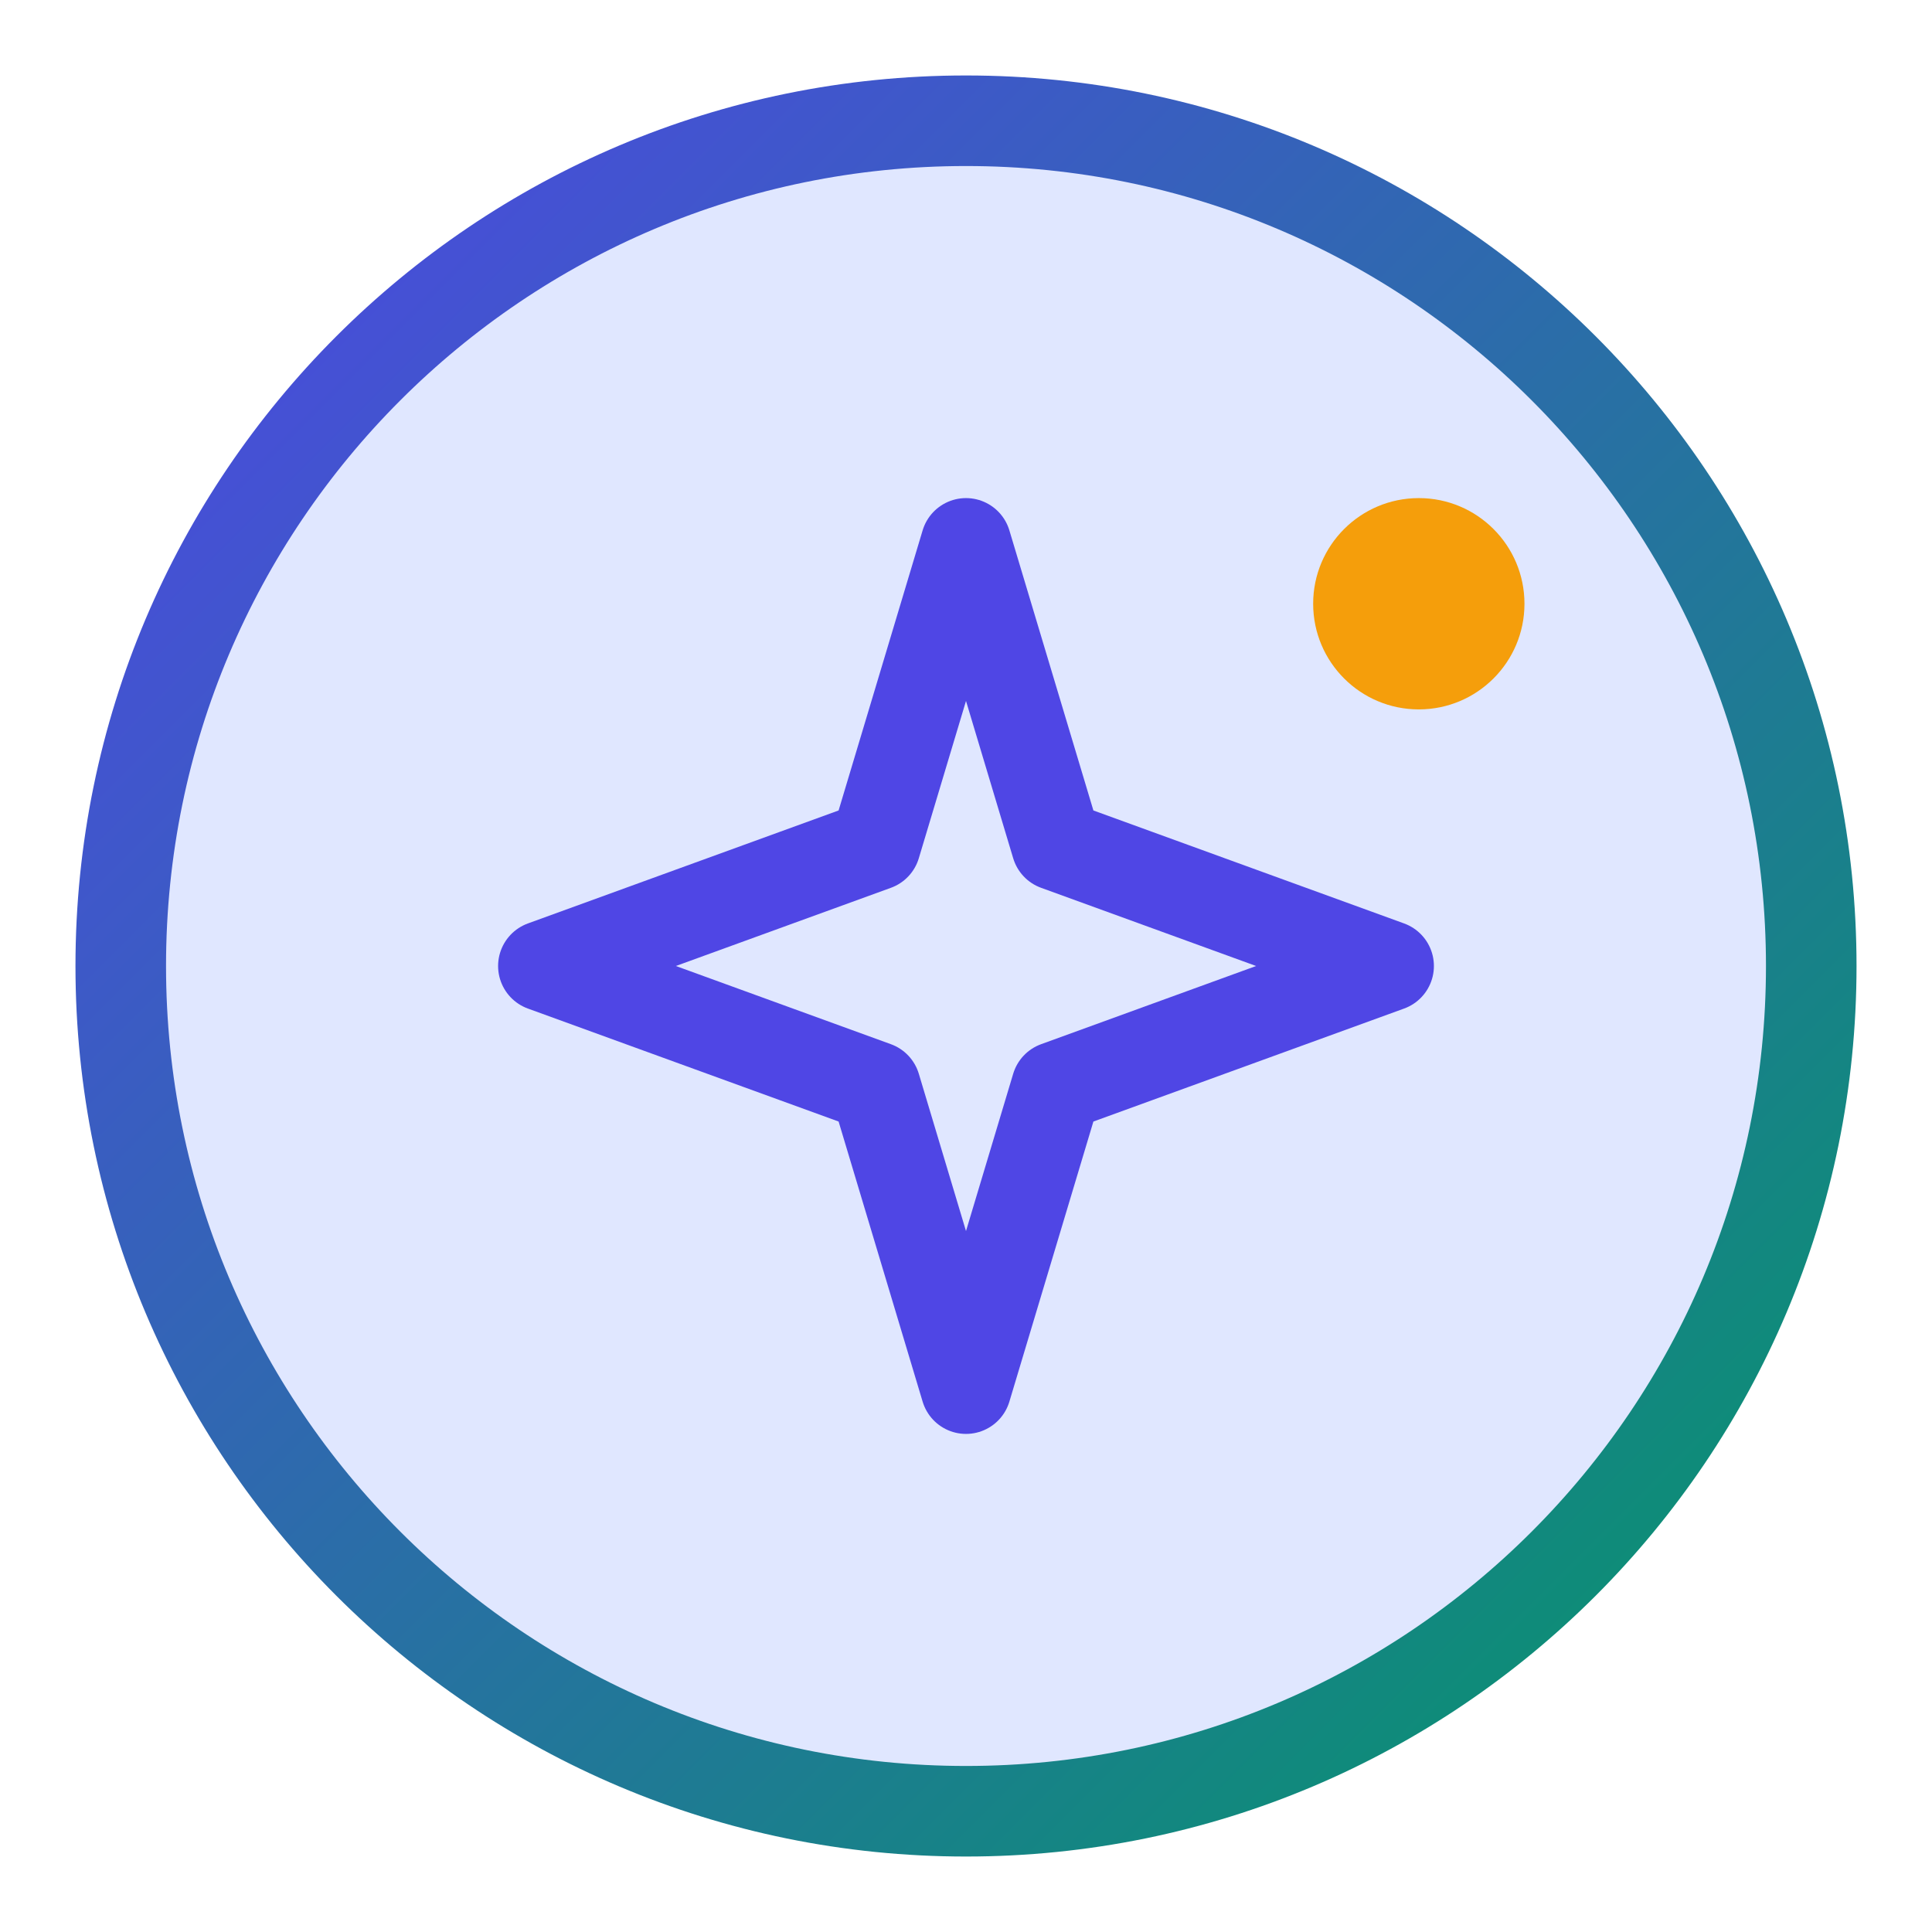
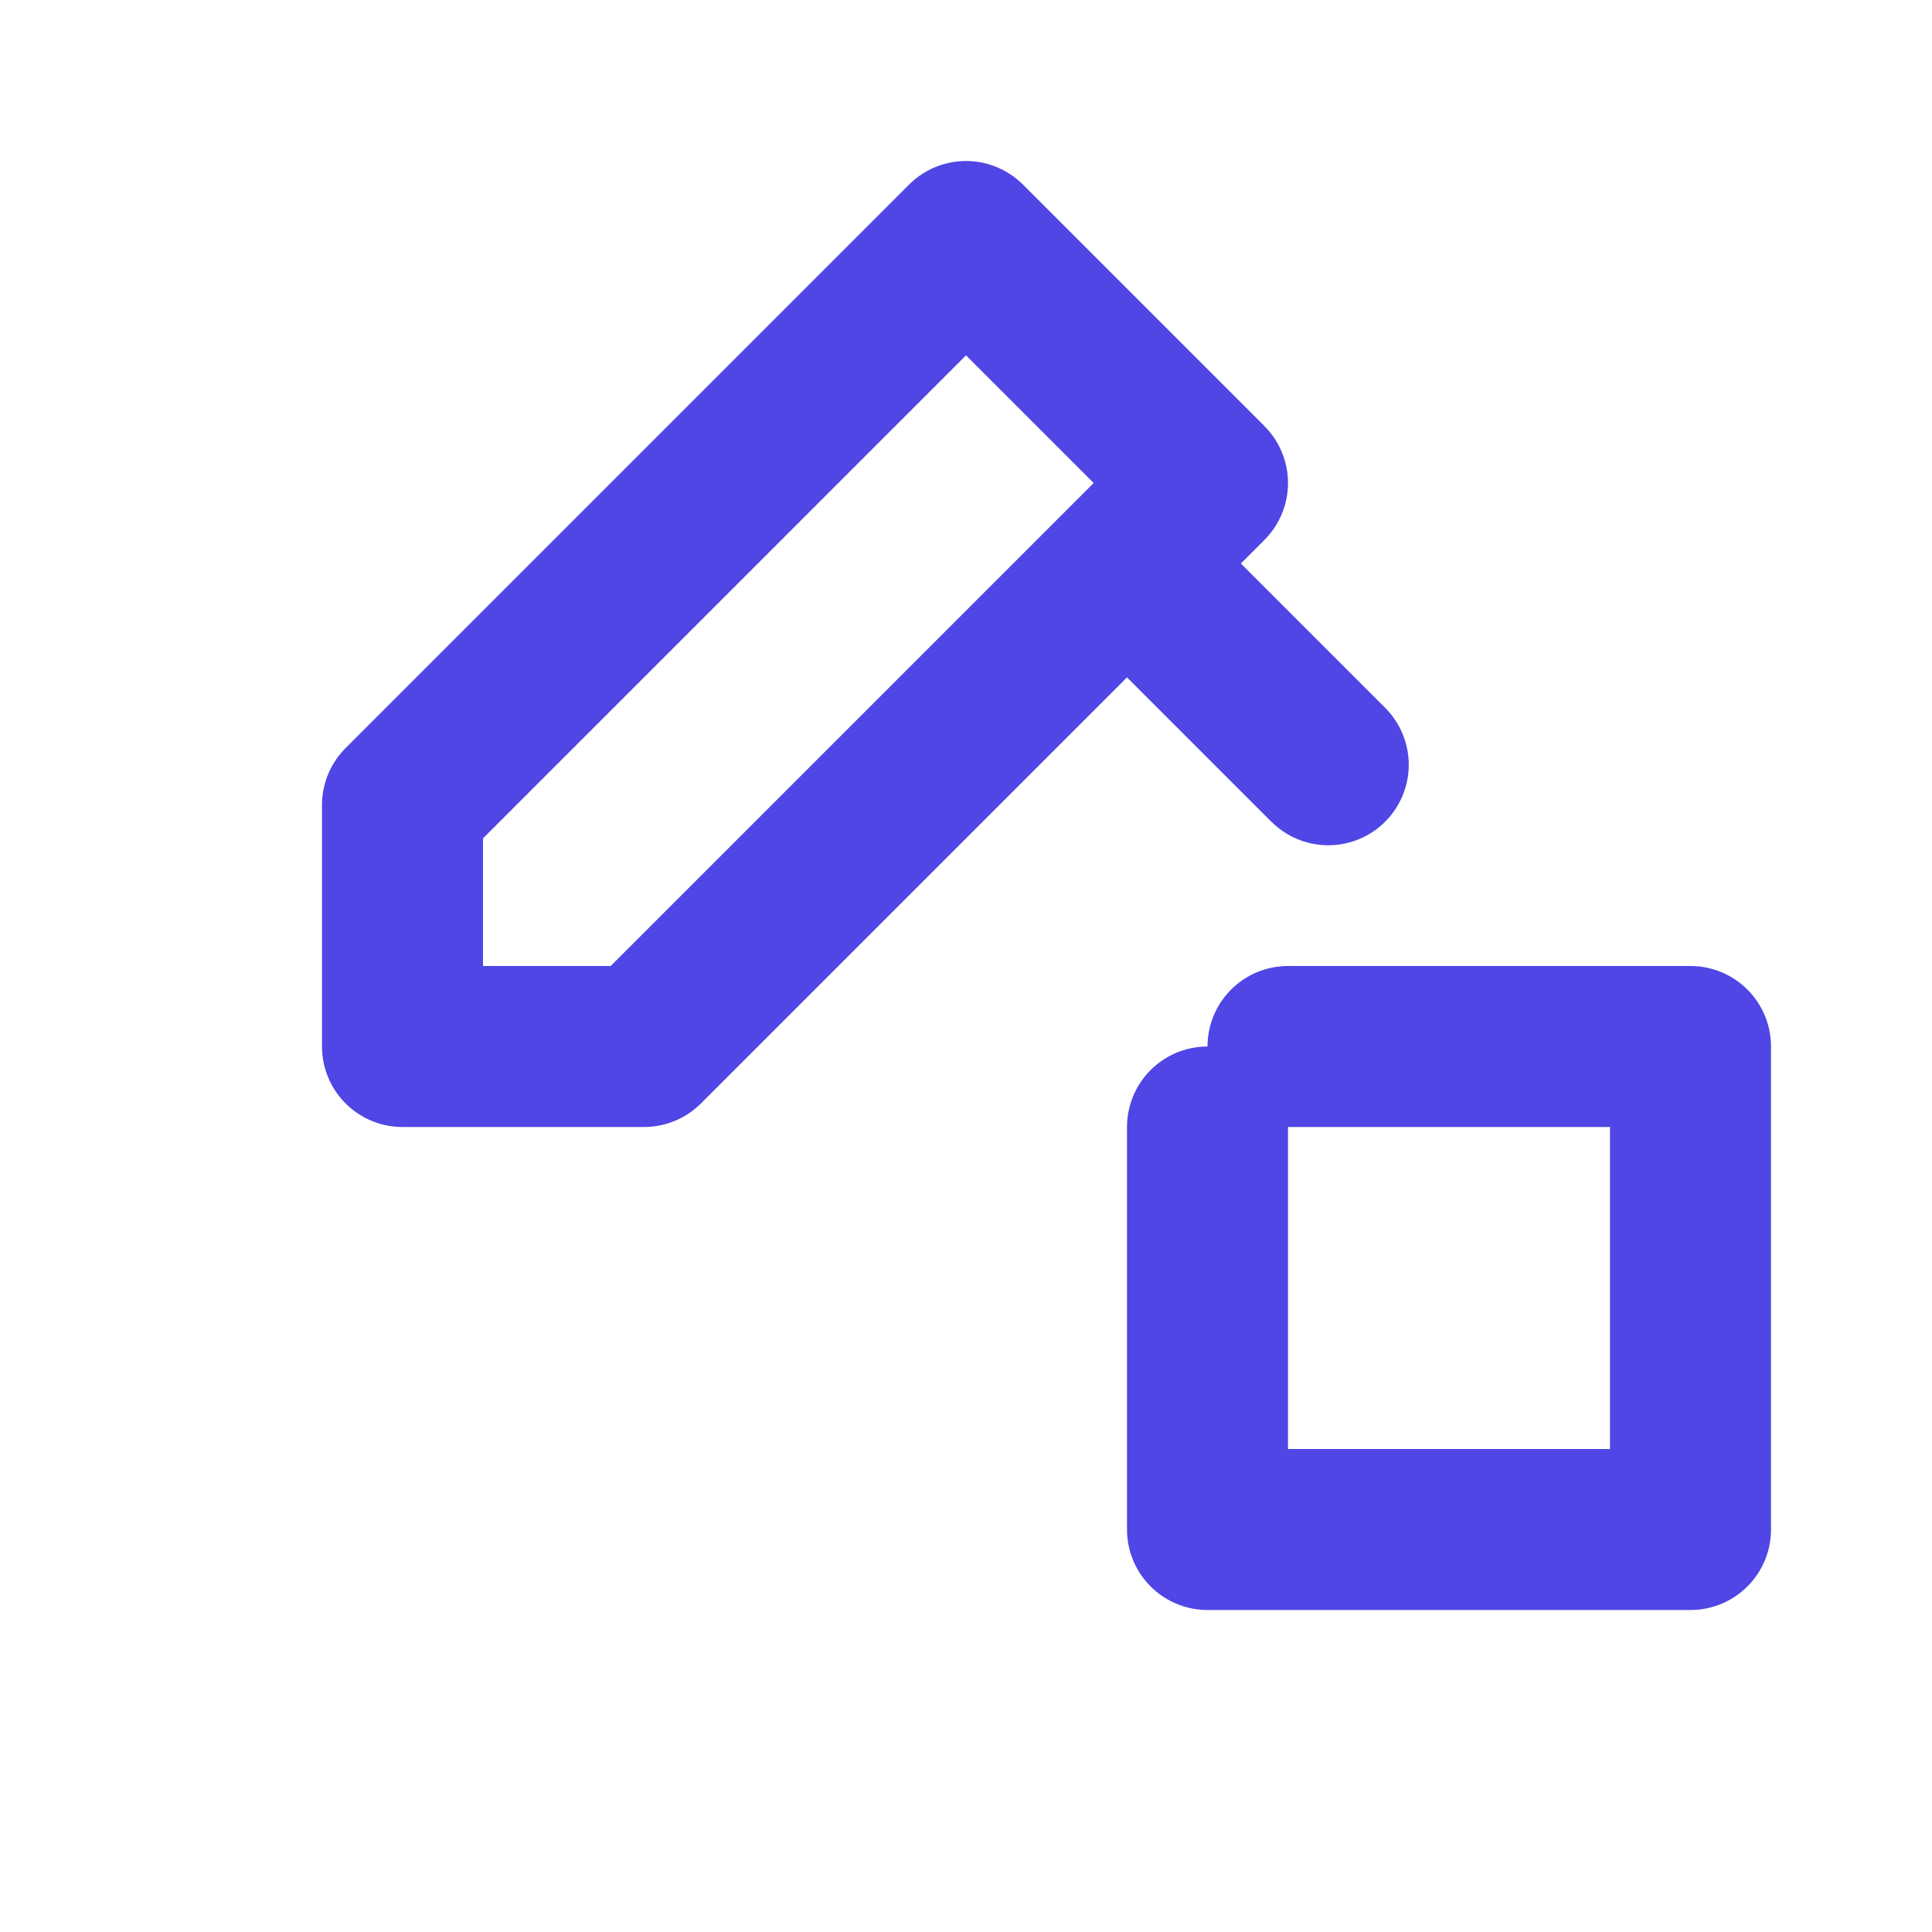
- <svg xmlns="http://www.w3.org/2000/svg" width="64" height="64" viewBox="0 0 64 64" role="img" aria-label="Builder">
-   <defs>
-     <linearGradient id="g" x1="0" y1="0" x2="1" y2="1">
-       <stop offset="0" stop-color="#4F46E5" />
-       <stop offset="1" stop-color="#059669" />
-     </linearGradient>
-   </defs>
-   <circle cx="32" cy="32" r="28" fill="#E0E7FF" />
-   <circle cx="32" cy="32" r="28" fill="none" stroke="url(#g)" stroke-width="3" />
-   <path d="M32 18 L35 28 L46 32 L35 36 L32 46 L29 36 L18 32 L29 28 Z" fill="none" stroke="#4F46E5" stroke-width="3" stroke-linejoin="round" />
-   <circle cx="47" cy="20" r="3.5" fill="#F59E0B" />
+ <svg xmlns="http://www.w3.org/2000/svg" width="24" height="24" viewBox="0 0 24 24" role="img" aria-hidden="true">
+   <g fill="none" stroke="#4F46E5" stroke-width="2" stroke-linecap="round" stroke-linejoin="round">
+     <path d="M14.5 7.5l2 2" />
+     <path d="M12 3l3 3-7 7H5V10l7-7z" />
+     <path d="M16 13h5v6h-6v-5" />
+   </g>
</svg>
